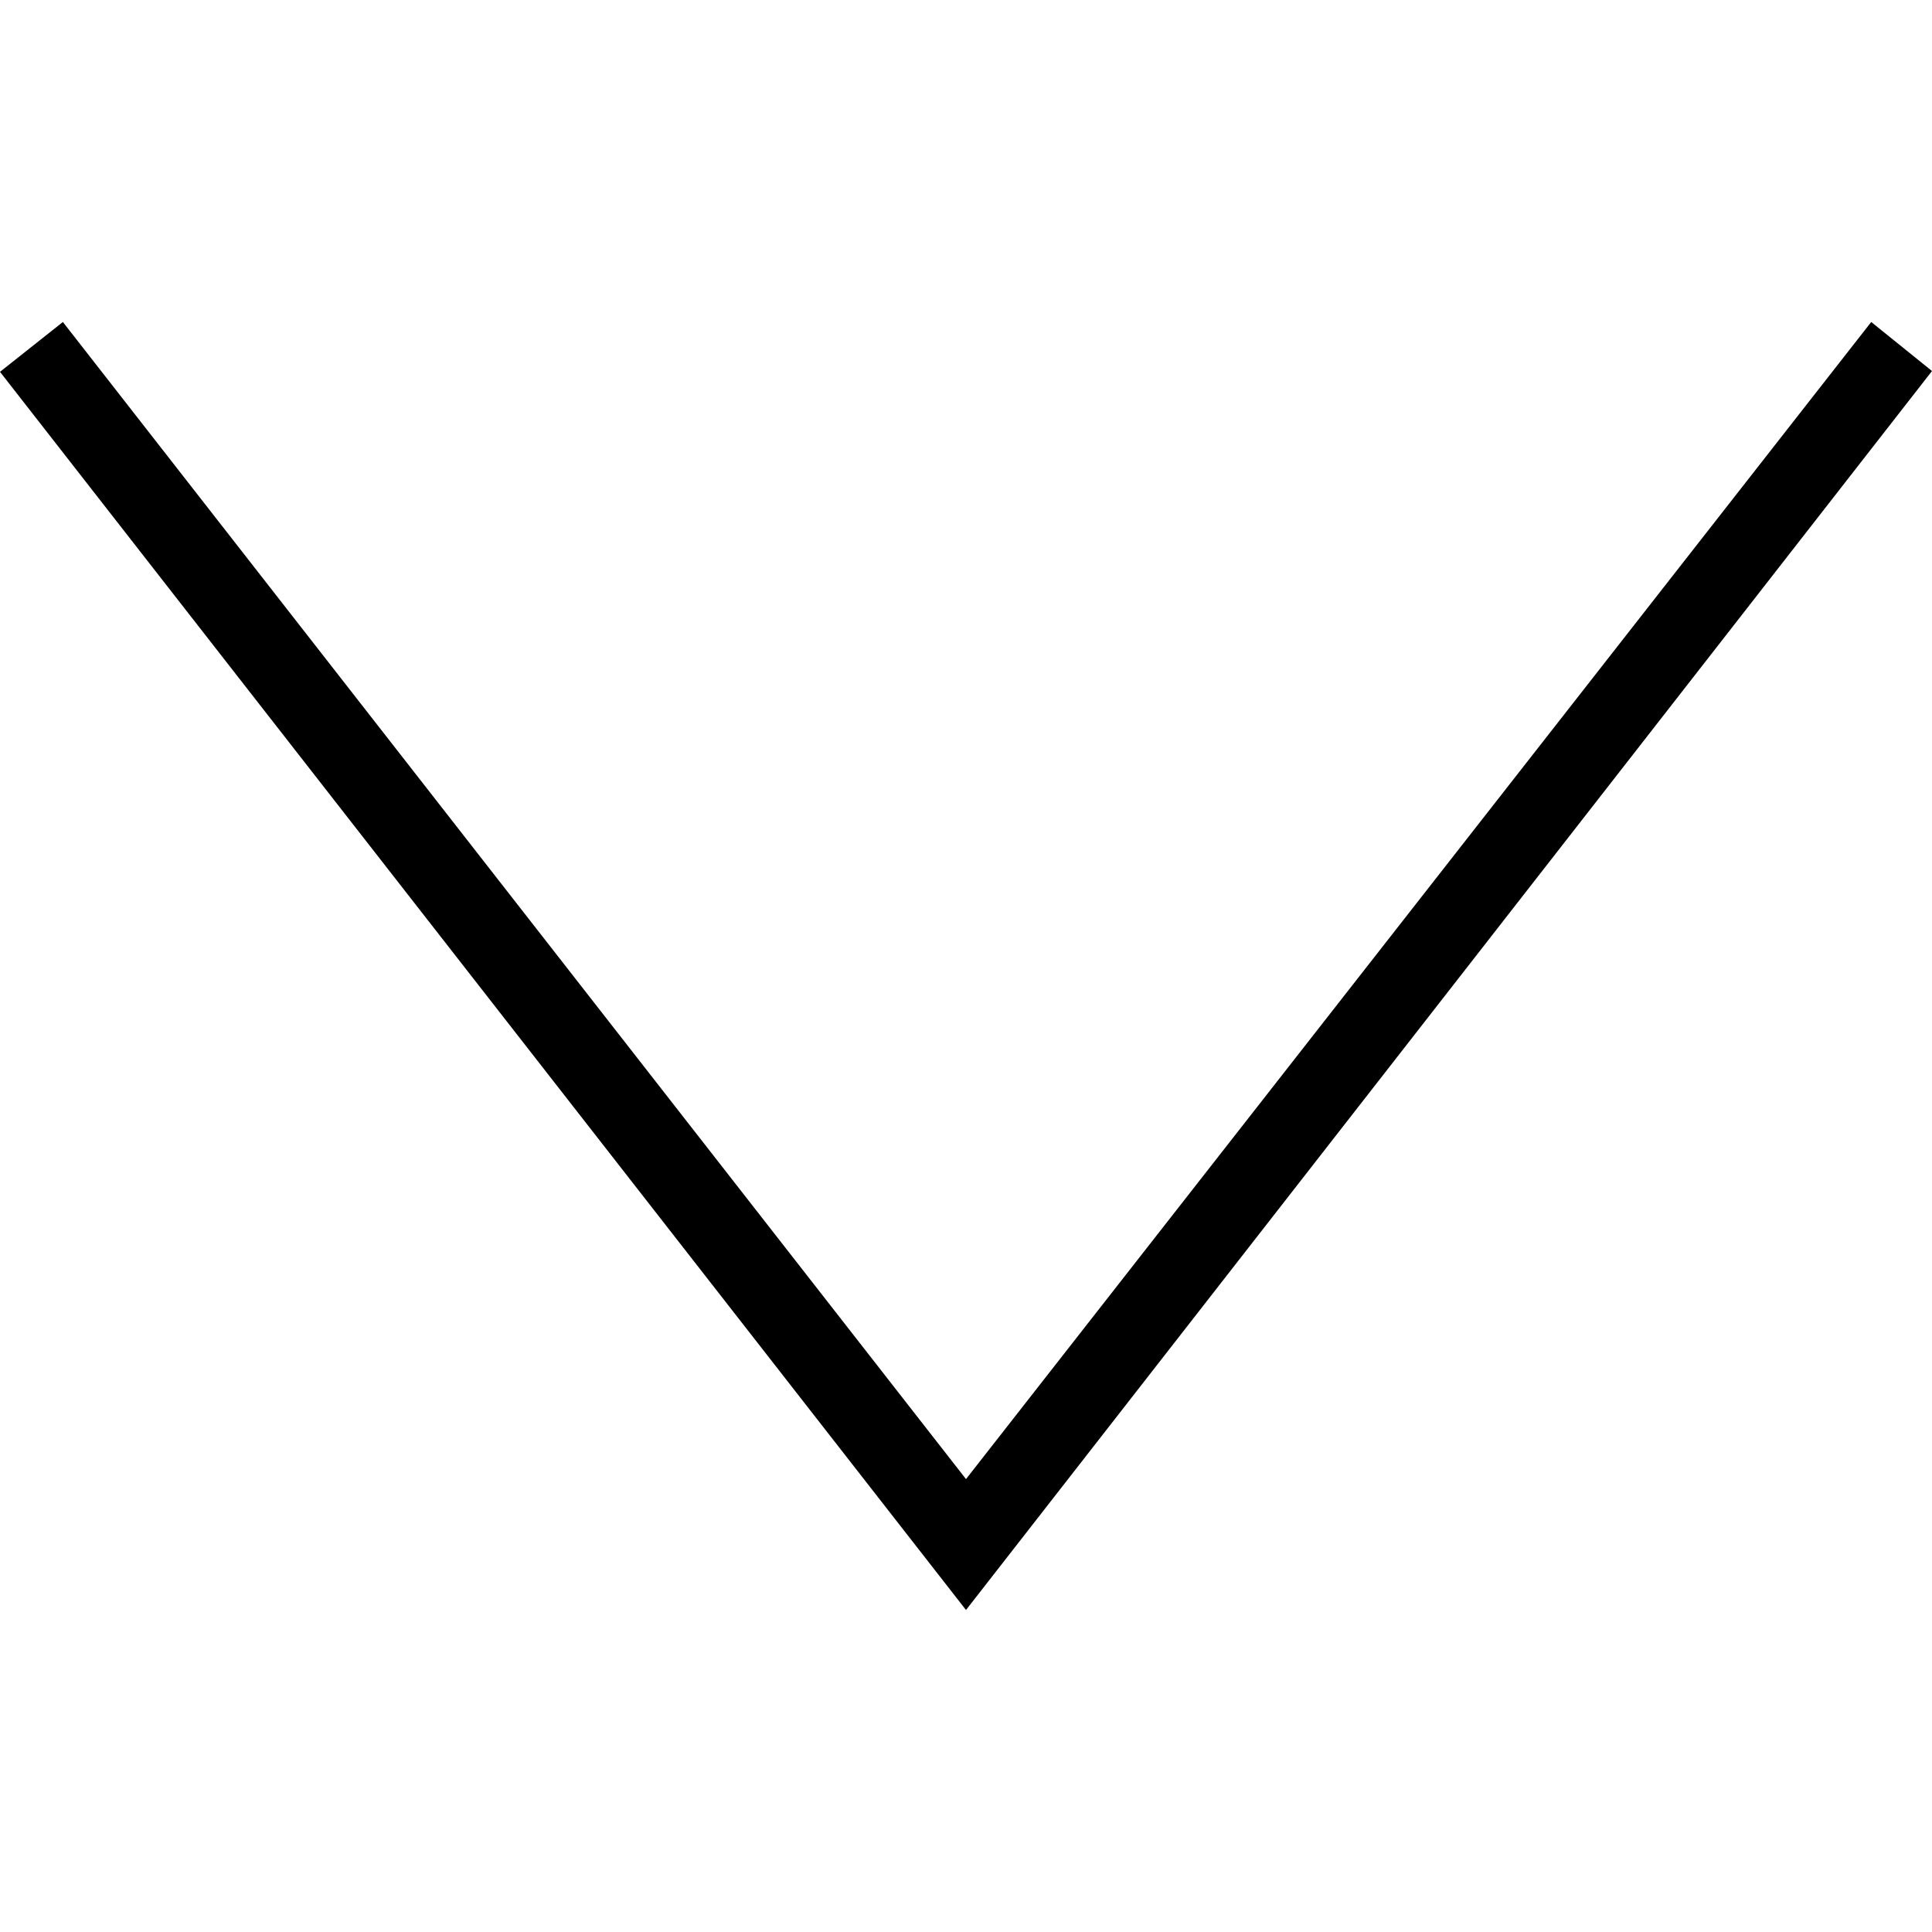
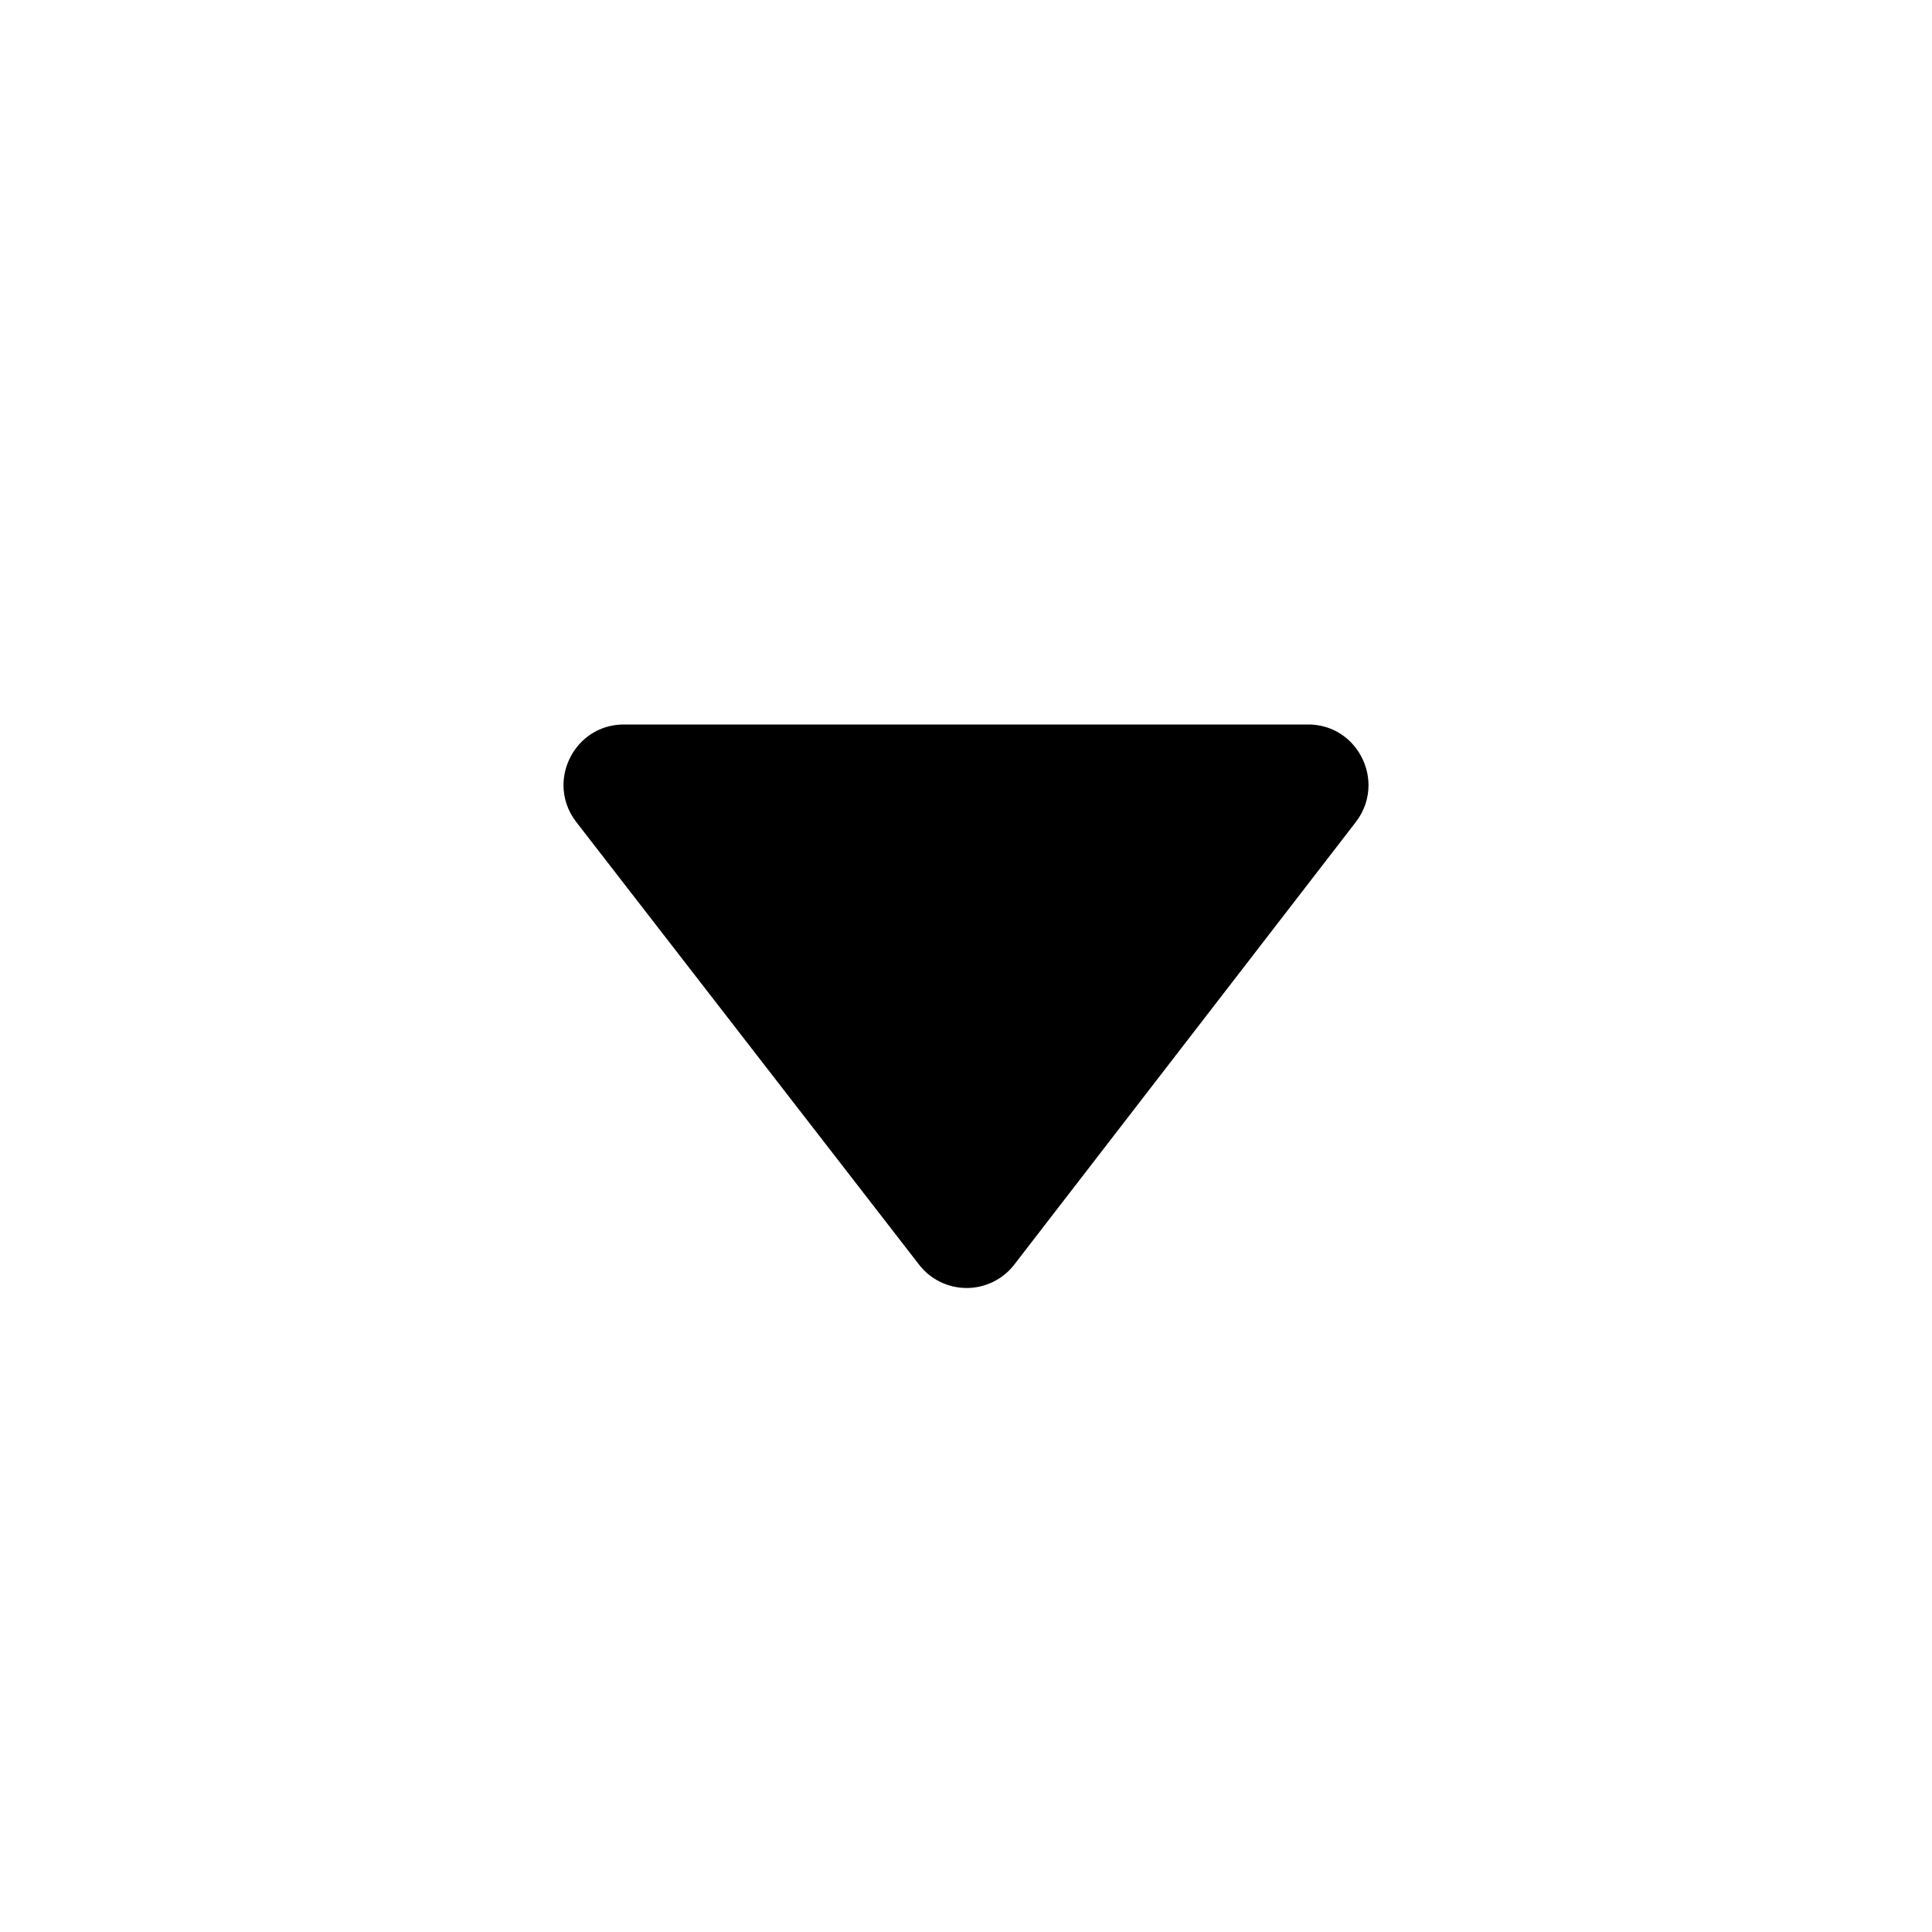
- <svg xmlns="http://www.w3.org/2000/svg" width="24" height="24" fill-rule="evenodd" clip-rule="evenodd">
-   <path d="M23.245 4l-11.245 14.374-11.219-14.374-.781.619 12 15.381 12-15.391-.755-.609z" />
+ <svg xmlns="http://www.w3.org/2000/svg" clip-rule="evenodd" fill-rule="evenodd" stroke-linejoin="round" stroke-miterlimit="2" viewBox="0 0 24 24">
+   <path d="m16.843 10.211c.108-.141.157-.3.157-.456 0-.389-.306-.755-.749-.755h-8.501c-.445 0-.75.367-.75.755 0 .157.05.316.159.457 1.203 1.554 3.252 4.199 4.258 5.498.142.184.36.29.592.29.23 0 .449-.107.591-.291 1.002-1.299 3.044-3.945 4.243-5.498z" />
</svg>
